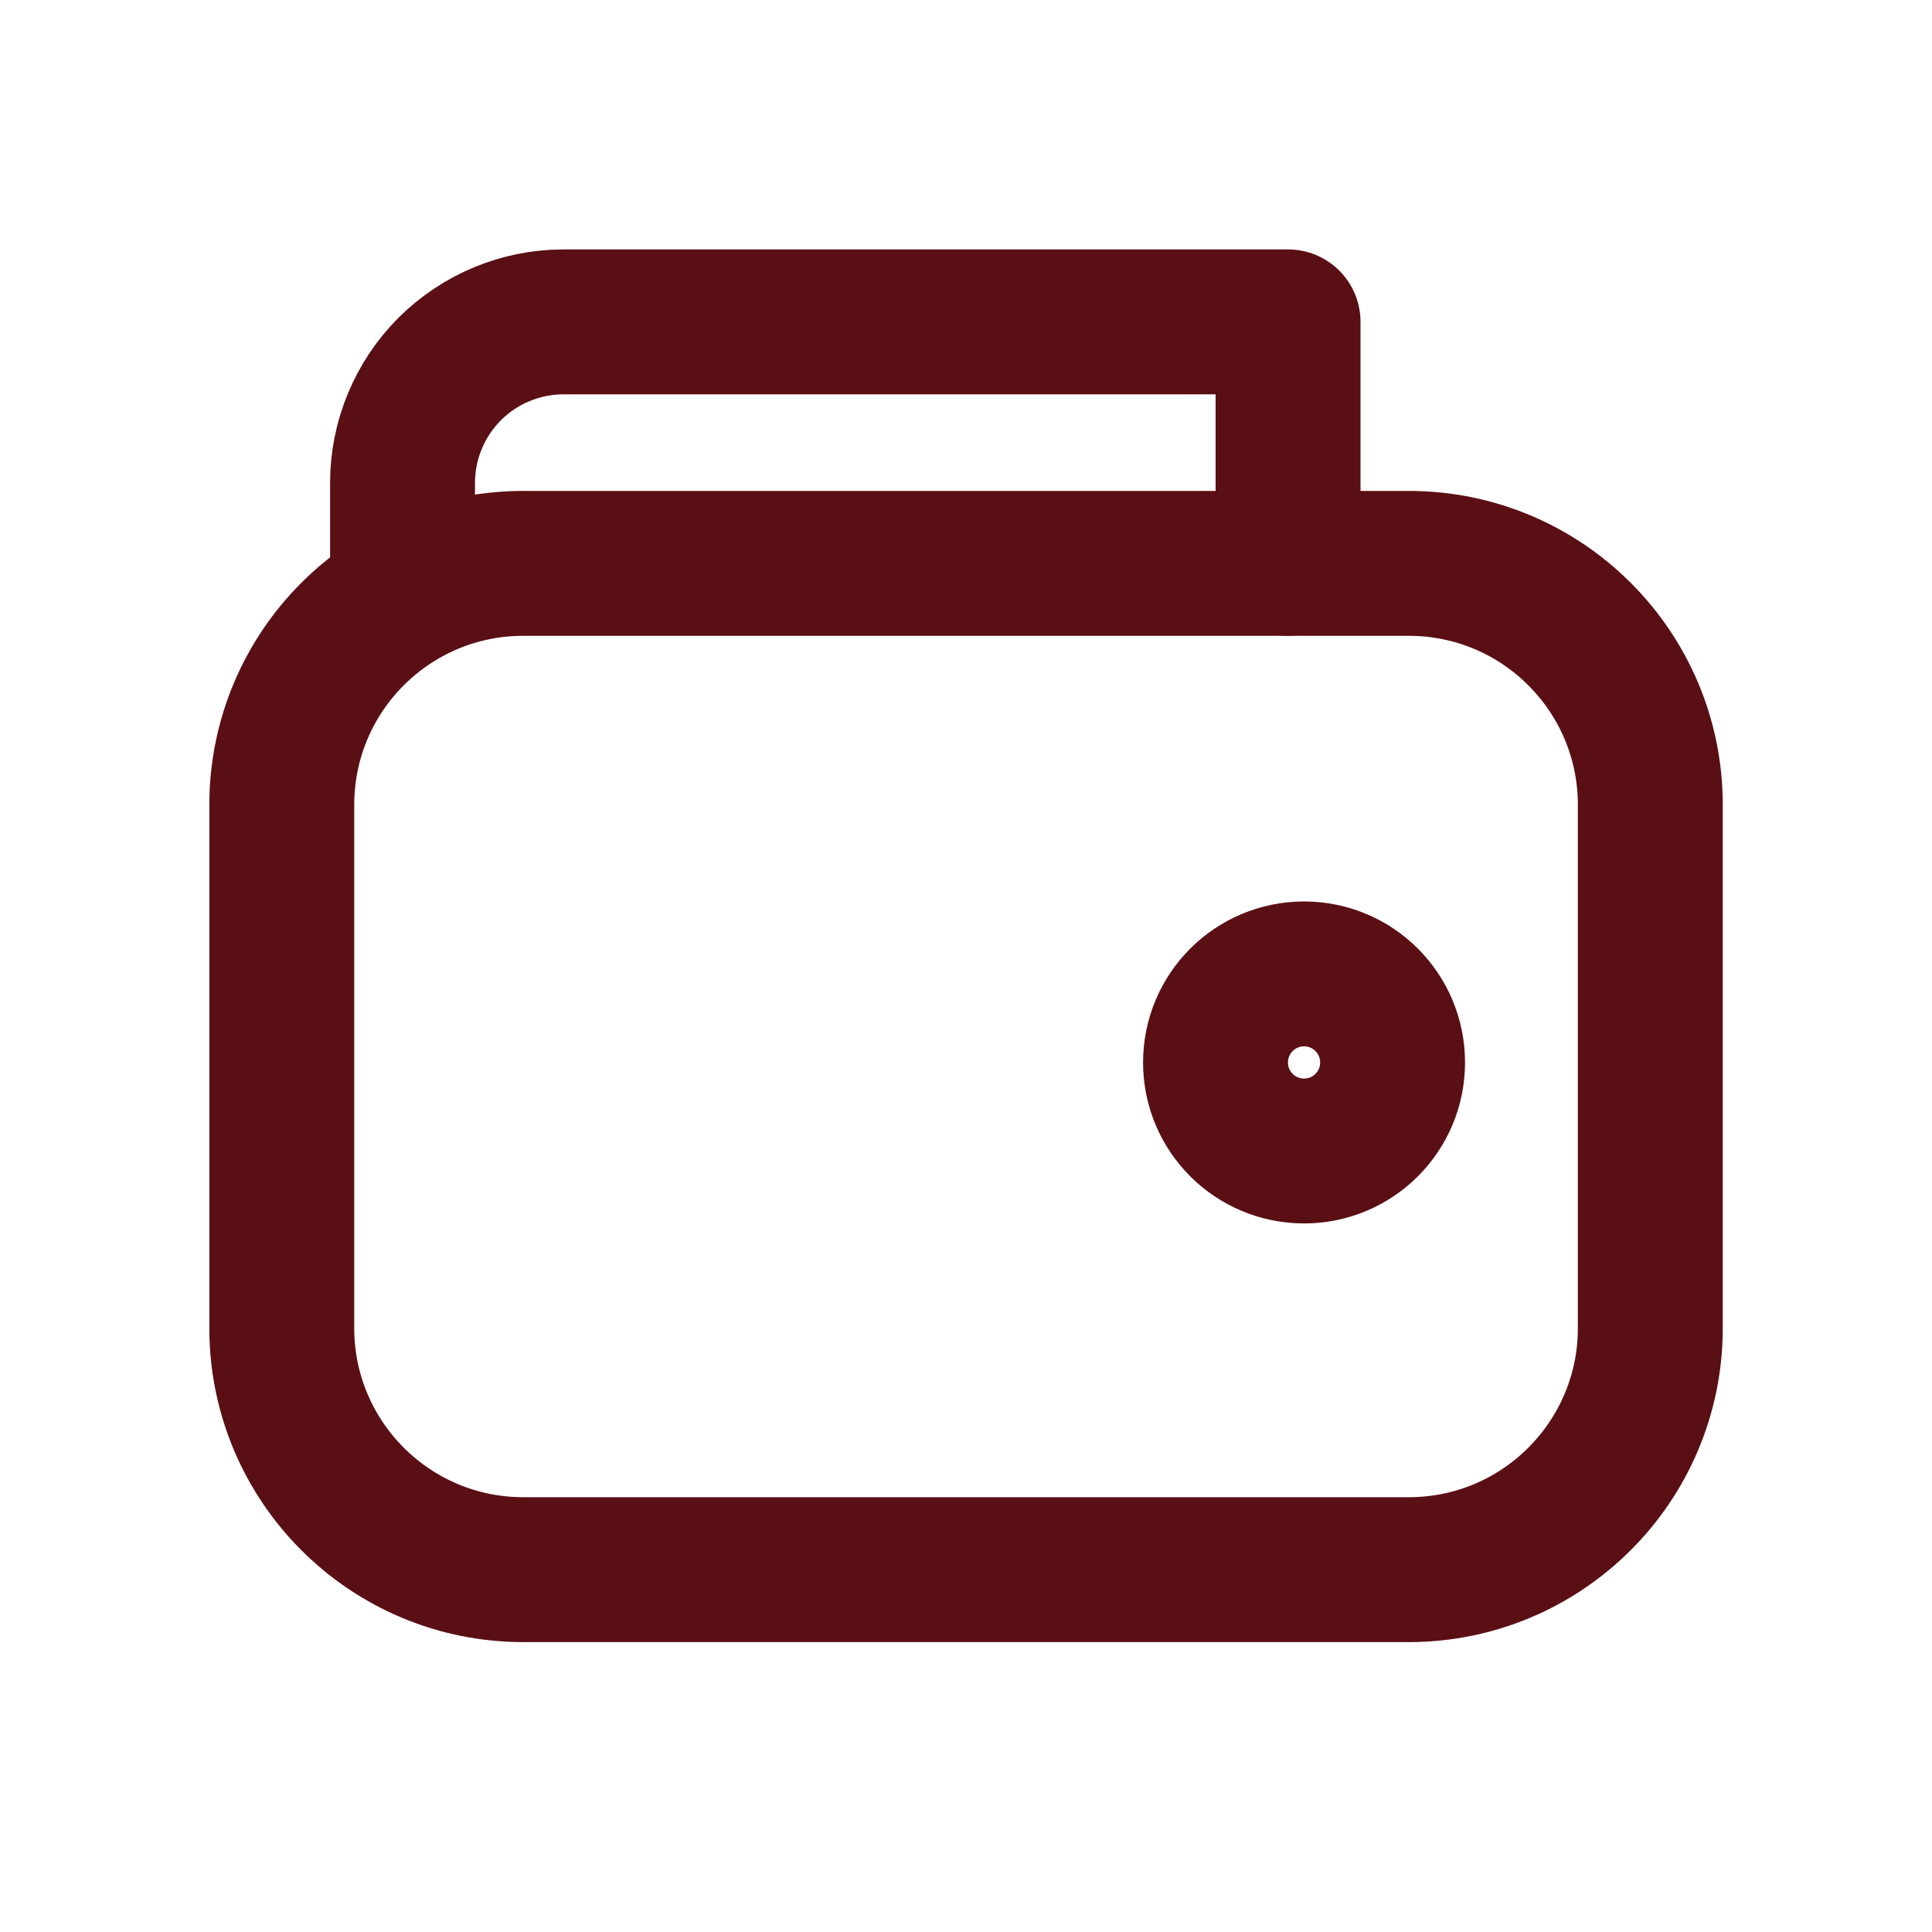
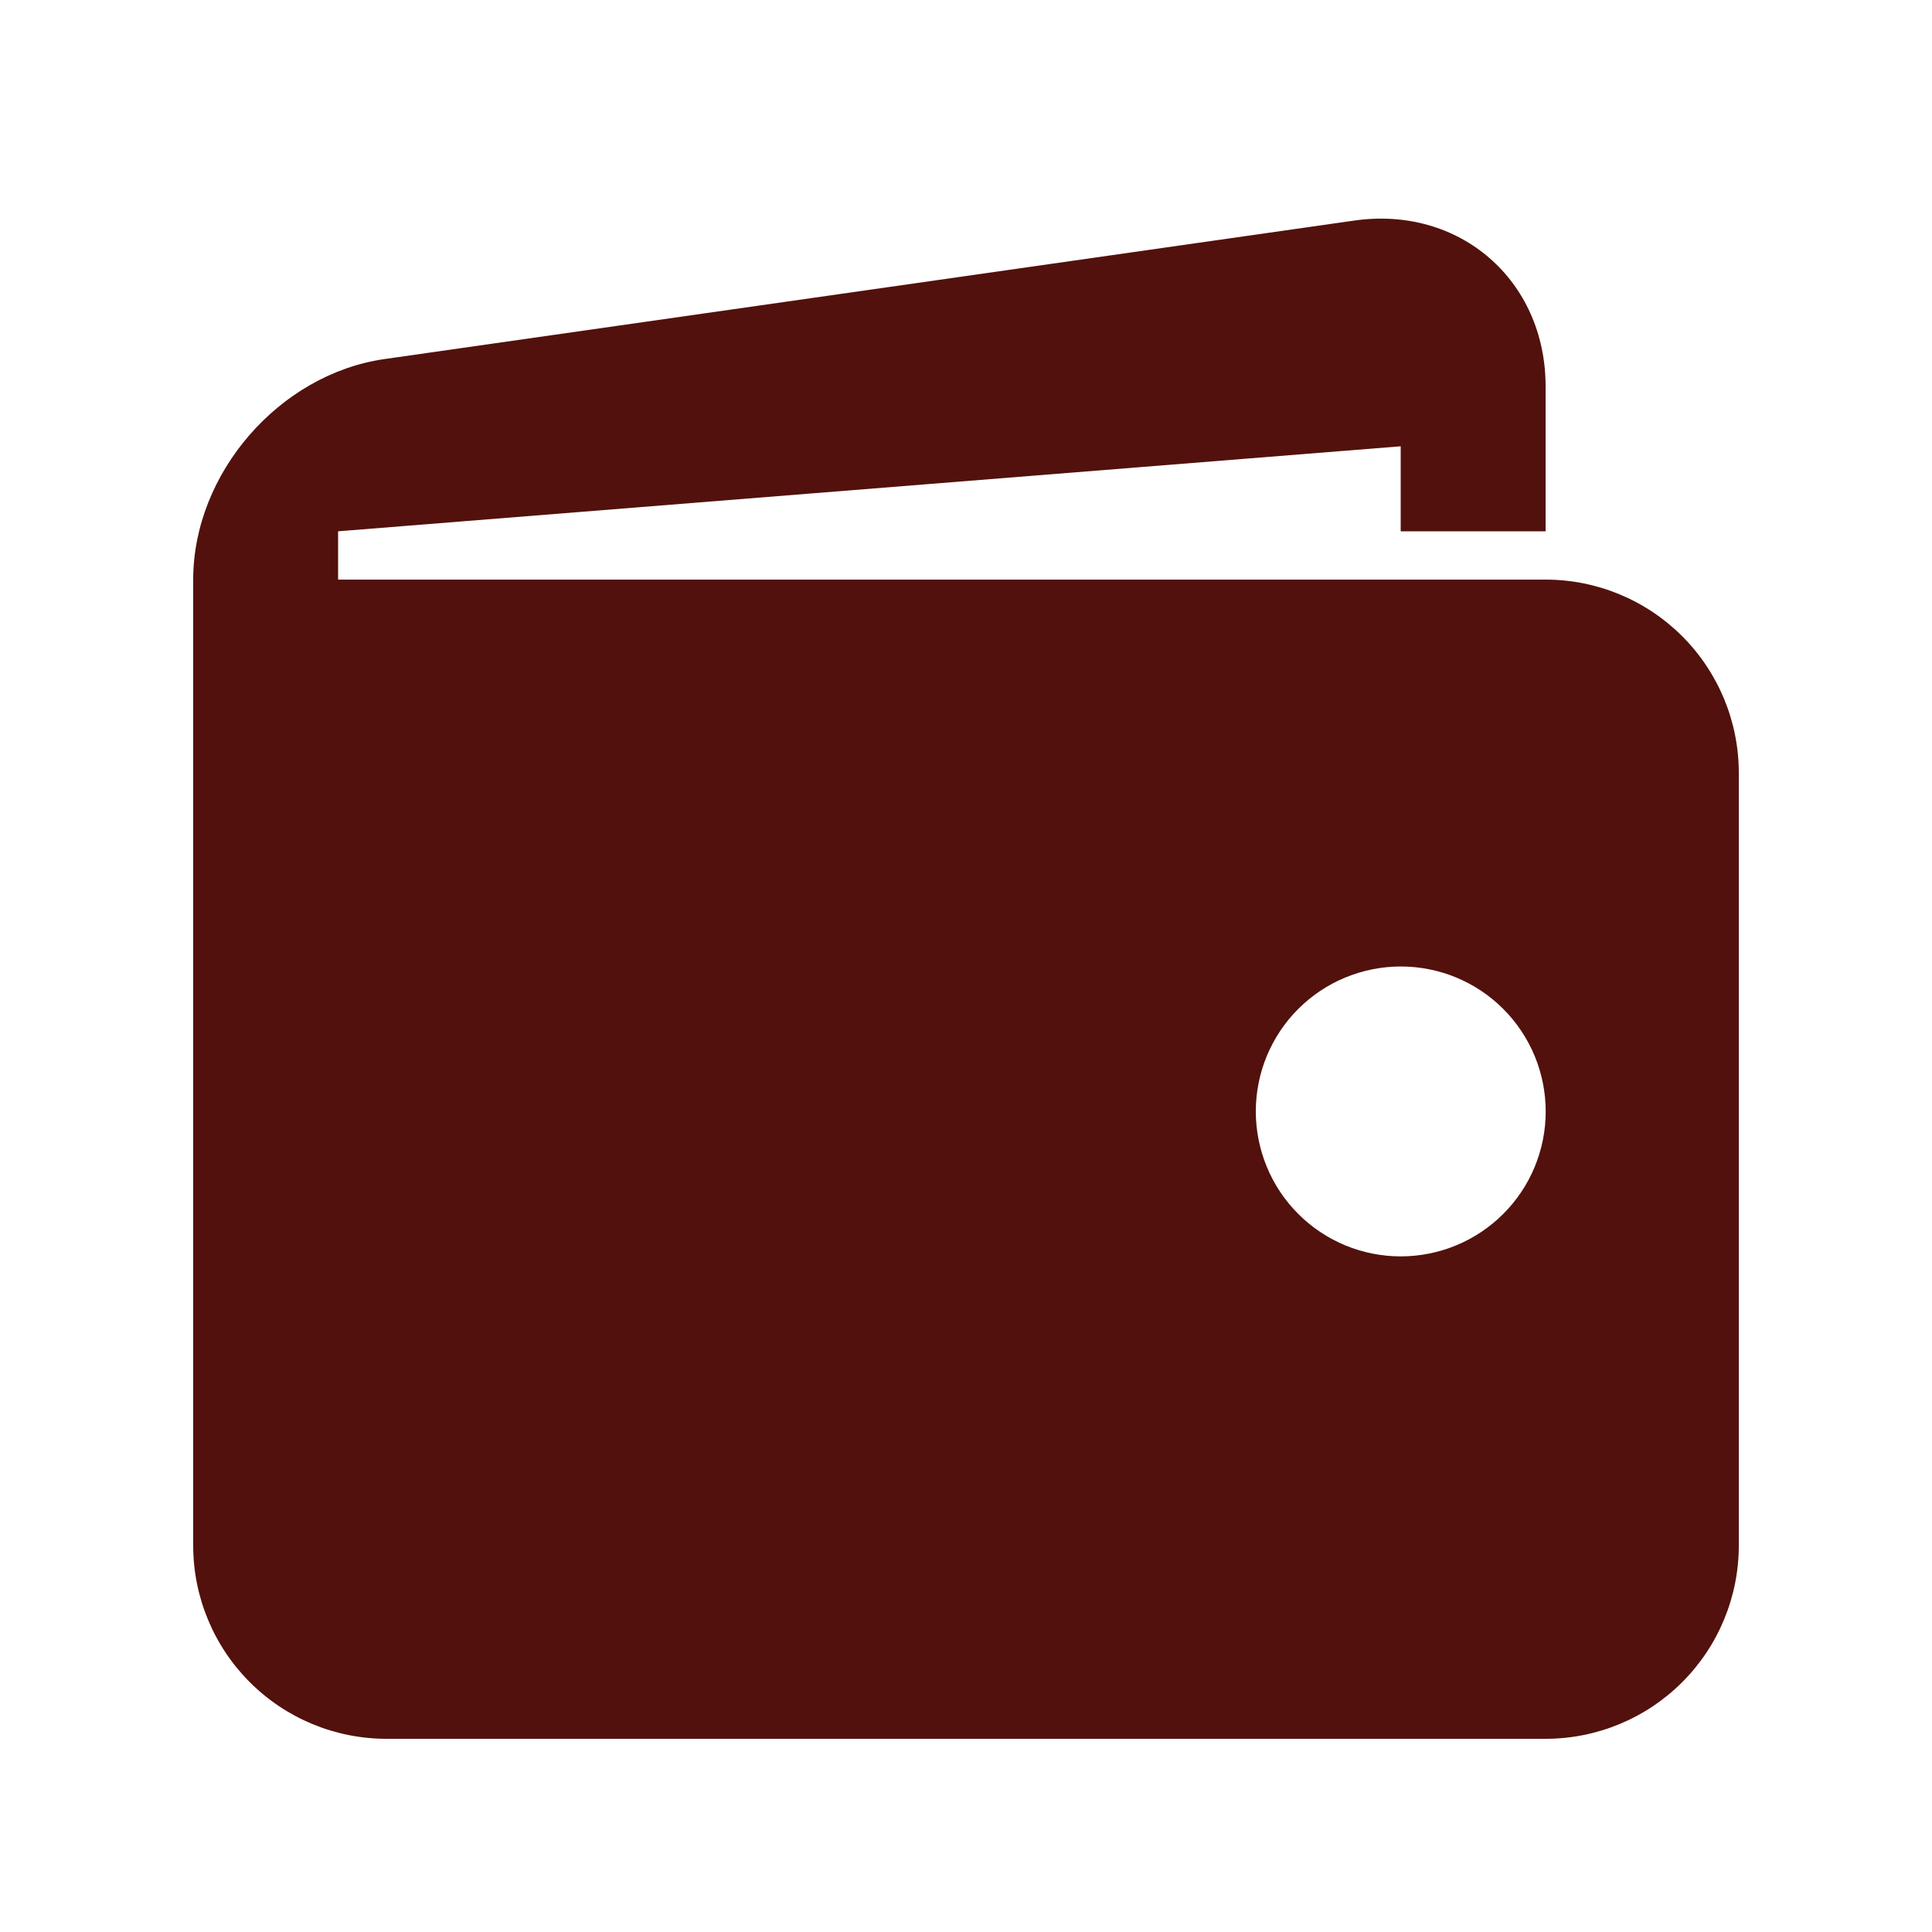
<svg xmlns="http://www.w3.org/2000/svg" preserveAspectRatio="none" overflow="visible" style="display: block;" width="20" height="20" viewBox="0 0 20 20" fill="none">
-   <g id="i-wallet">
-     <path id="Vector" d="M4.167 5.832V4.999C4.167 4.557 4.343 4.133 4.655 3.82C4.968 3.508 5.392 3.332 5.834 3.332H13.334V5.832" stroke="#5A0F14" stroke-width="1.5" stroke-linecap="round" stroke-linejoin="round" />
-     <path id="Vector_2" d="M14.584 5.832H5.417C4.036 5.832 2.917 6.951 2.917 8.332V13.749C2.917 15.129 4.036 16.249 5.417 16.249H14.584C15.964 16.249 17.084 15.129 17.084 13.749V8.332C17.084 6.951 15.964 5.832 14.584 5.832Z" stroke="#5A0F14" stroke-width="1.5" stroke-linecap="round" stroke-linejoin="round" />
-     <path id="Vector_3" d="M13.5 11.915C14.006 11.915 14.416 11.505 14.416 10.999C14.416 10.492 14.006 10.082 13.5 10.082C12.993 10.082 12.583 10.492 12.583 10.999C12.583 11.505 12.993 11.915 13.5 11.915Z" stroke="#5A0F14" stroke-width="1.5" stroke-linecap="round" stroke-linejoin="round" />
+   <g id="entypo:wallet">
+     <path id="Vector" d="M16 6H3.5V5.5L14.5 4.62V5.5H16V4C16 2.9 15.109 2.128 14.021 2.283L3.98 3.717C2.891 3.873 2 4.9 2 6V16C2 16.53 2.211 17.039 2.586 17.414C2.961 17.789 3.47 18 4 18H16C16.53 18 17.039 17.789 17.414 17.414C17.789 17.039 18 16.53 18 16V8C18 7.47 17.789 6.961 17.414 6.586C17.039 6.211 16.53 6 16 6ZM14.5 13.006C14.303 13.006 14.108 12.967 13.926 12.892C13.744 12.816 13.578 12.706 13.439 12.566C13.3 12.427 13.189 12.261 13.114 12.079C13.039 11.897 13 11.702 13 11.505C13 11.308 13.039 11.113 13.114 10.931C13.19 10.749 13.3 10.583 13.44 10.444C13.579 10.305 13.745 10.194 13.927 10.119C14.109 10.044 14.304 10.005 14.501 10.005C14.899 10.005 15.281 10.163 15.562 10.445C15.843 10.726 16.001 11.108 16.001 11.506C16.001 11.904 15.843 12.286 15.561 12.567C15.28 12.848 14.898 13.006 14.5 13.006Z" fill="#52110C" />
  </g>
</svg>
